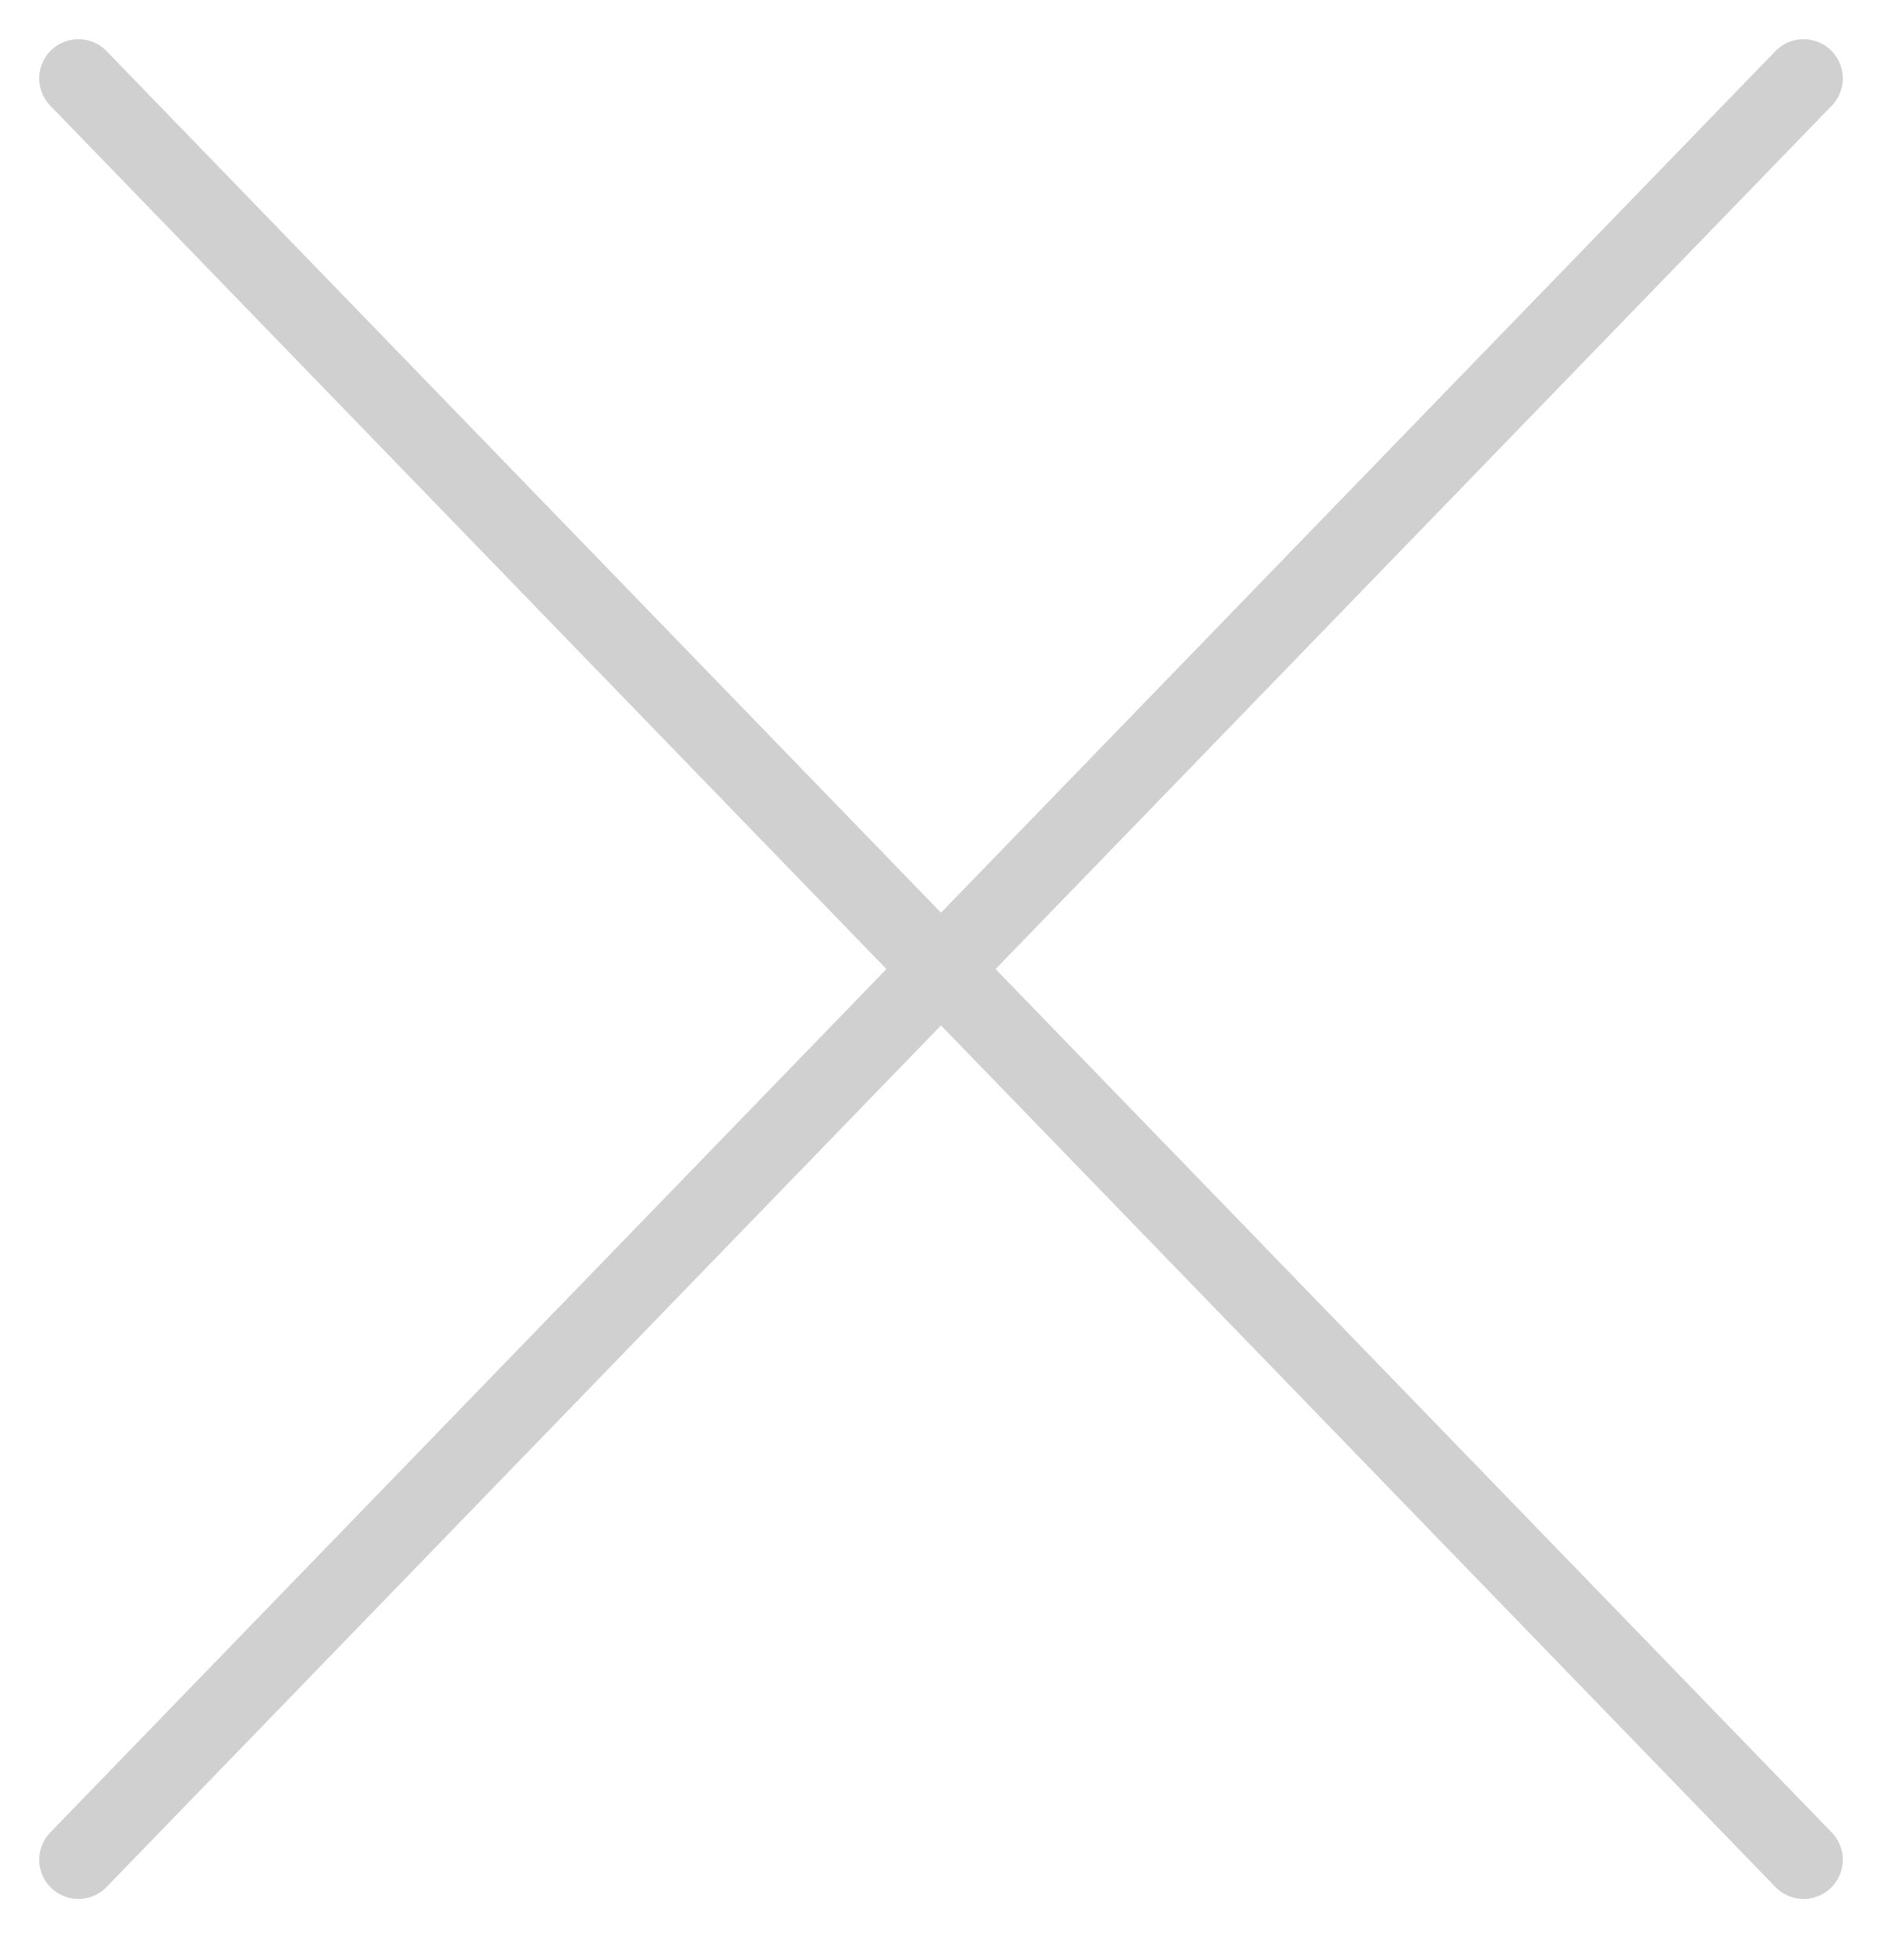
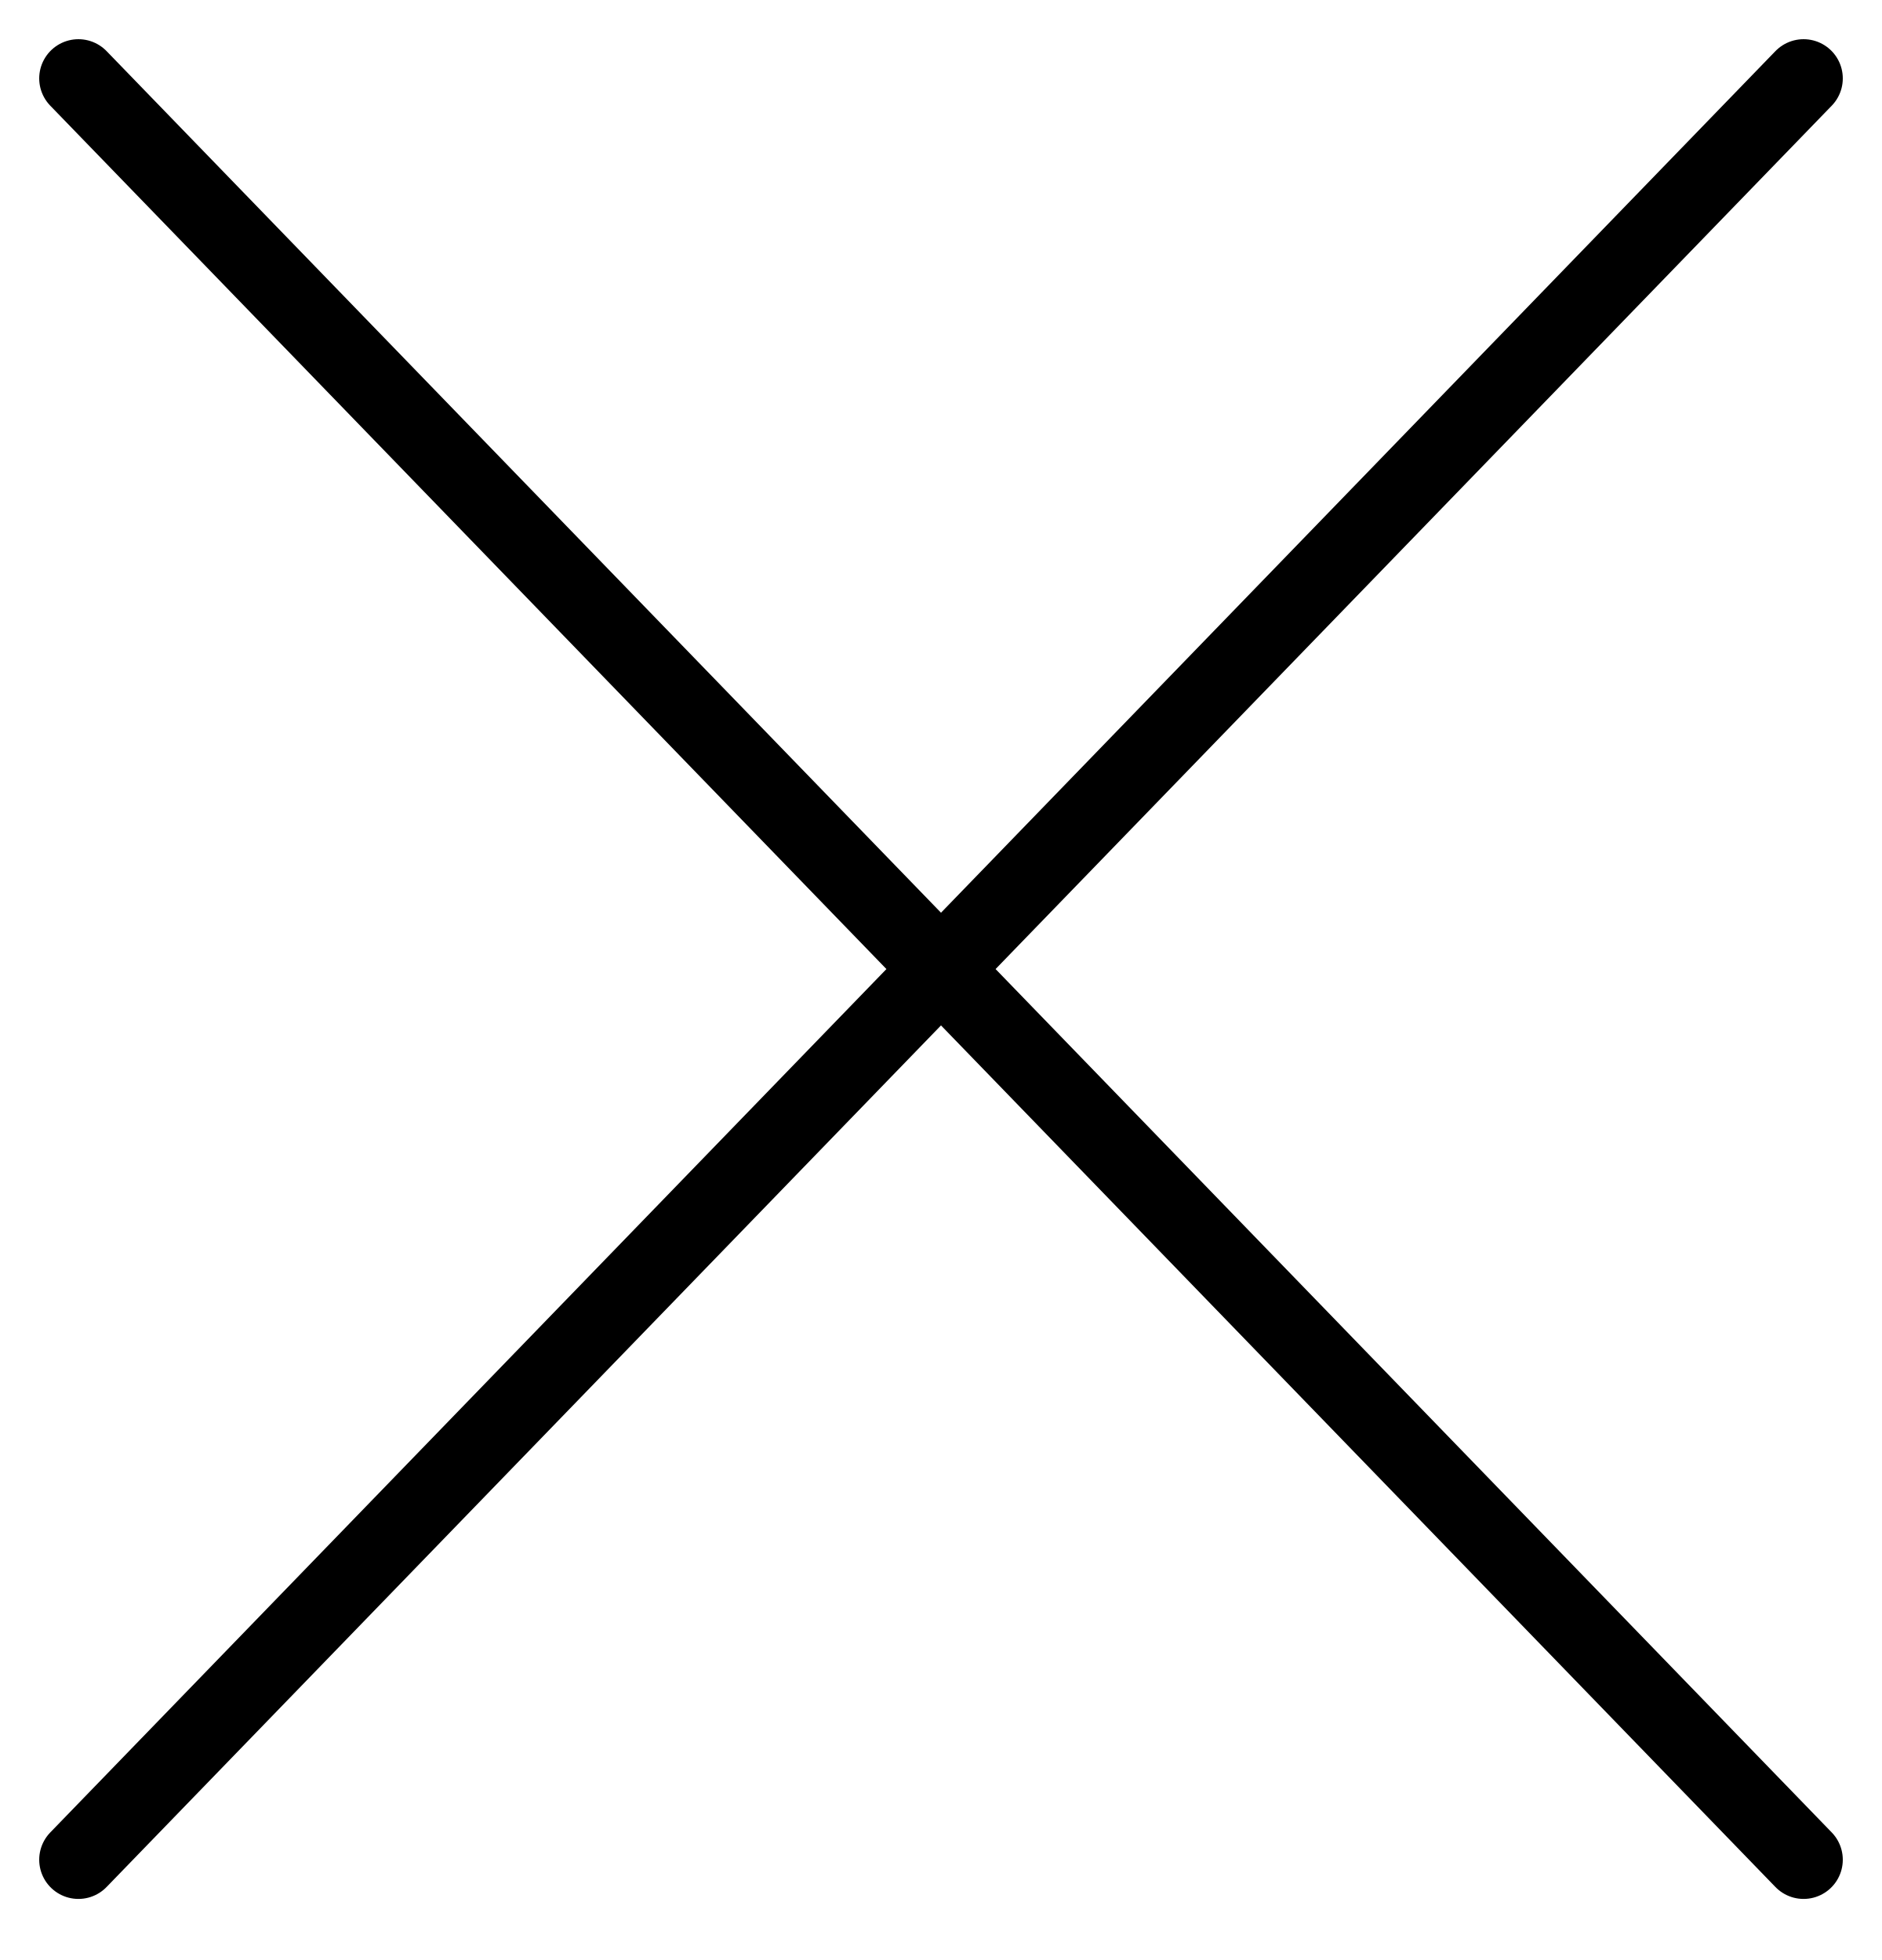
<svg xmlns="http://www.w3.org/2000/svg" width="24" height="25" viewBox="0 0 24 25" fill="none">
-   <path d="M1 23.721L23 1M23 23.721L1 1" stroke="#141517" stroke-opacity="0.2" stroke-linecap="round" stroke-linejoin="round" />
+   <path d="M1 23.721L23 1M23 23.721L1 1" stroke="currentColor" stroke-linecap="round" stroke-linejoin="round" />
</svg>
